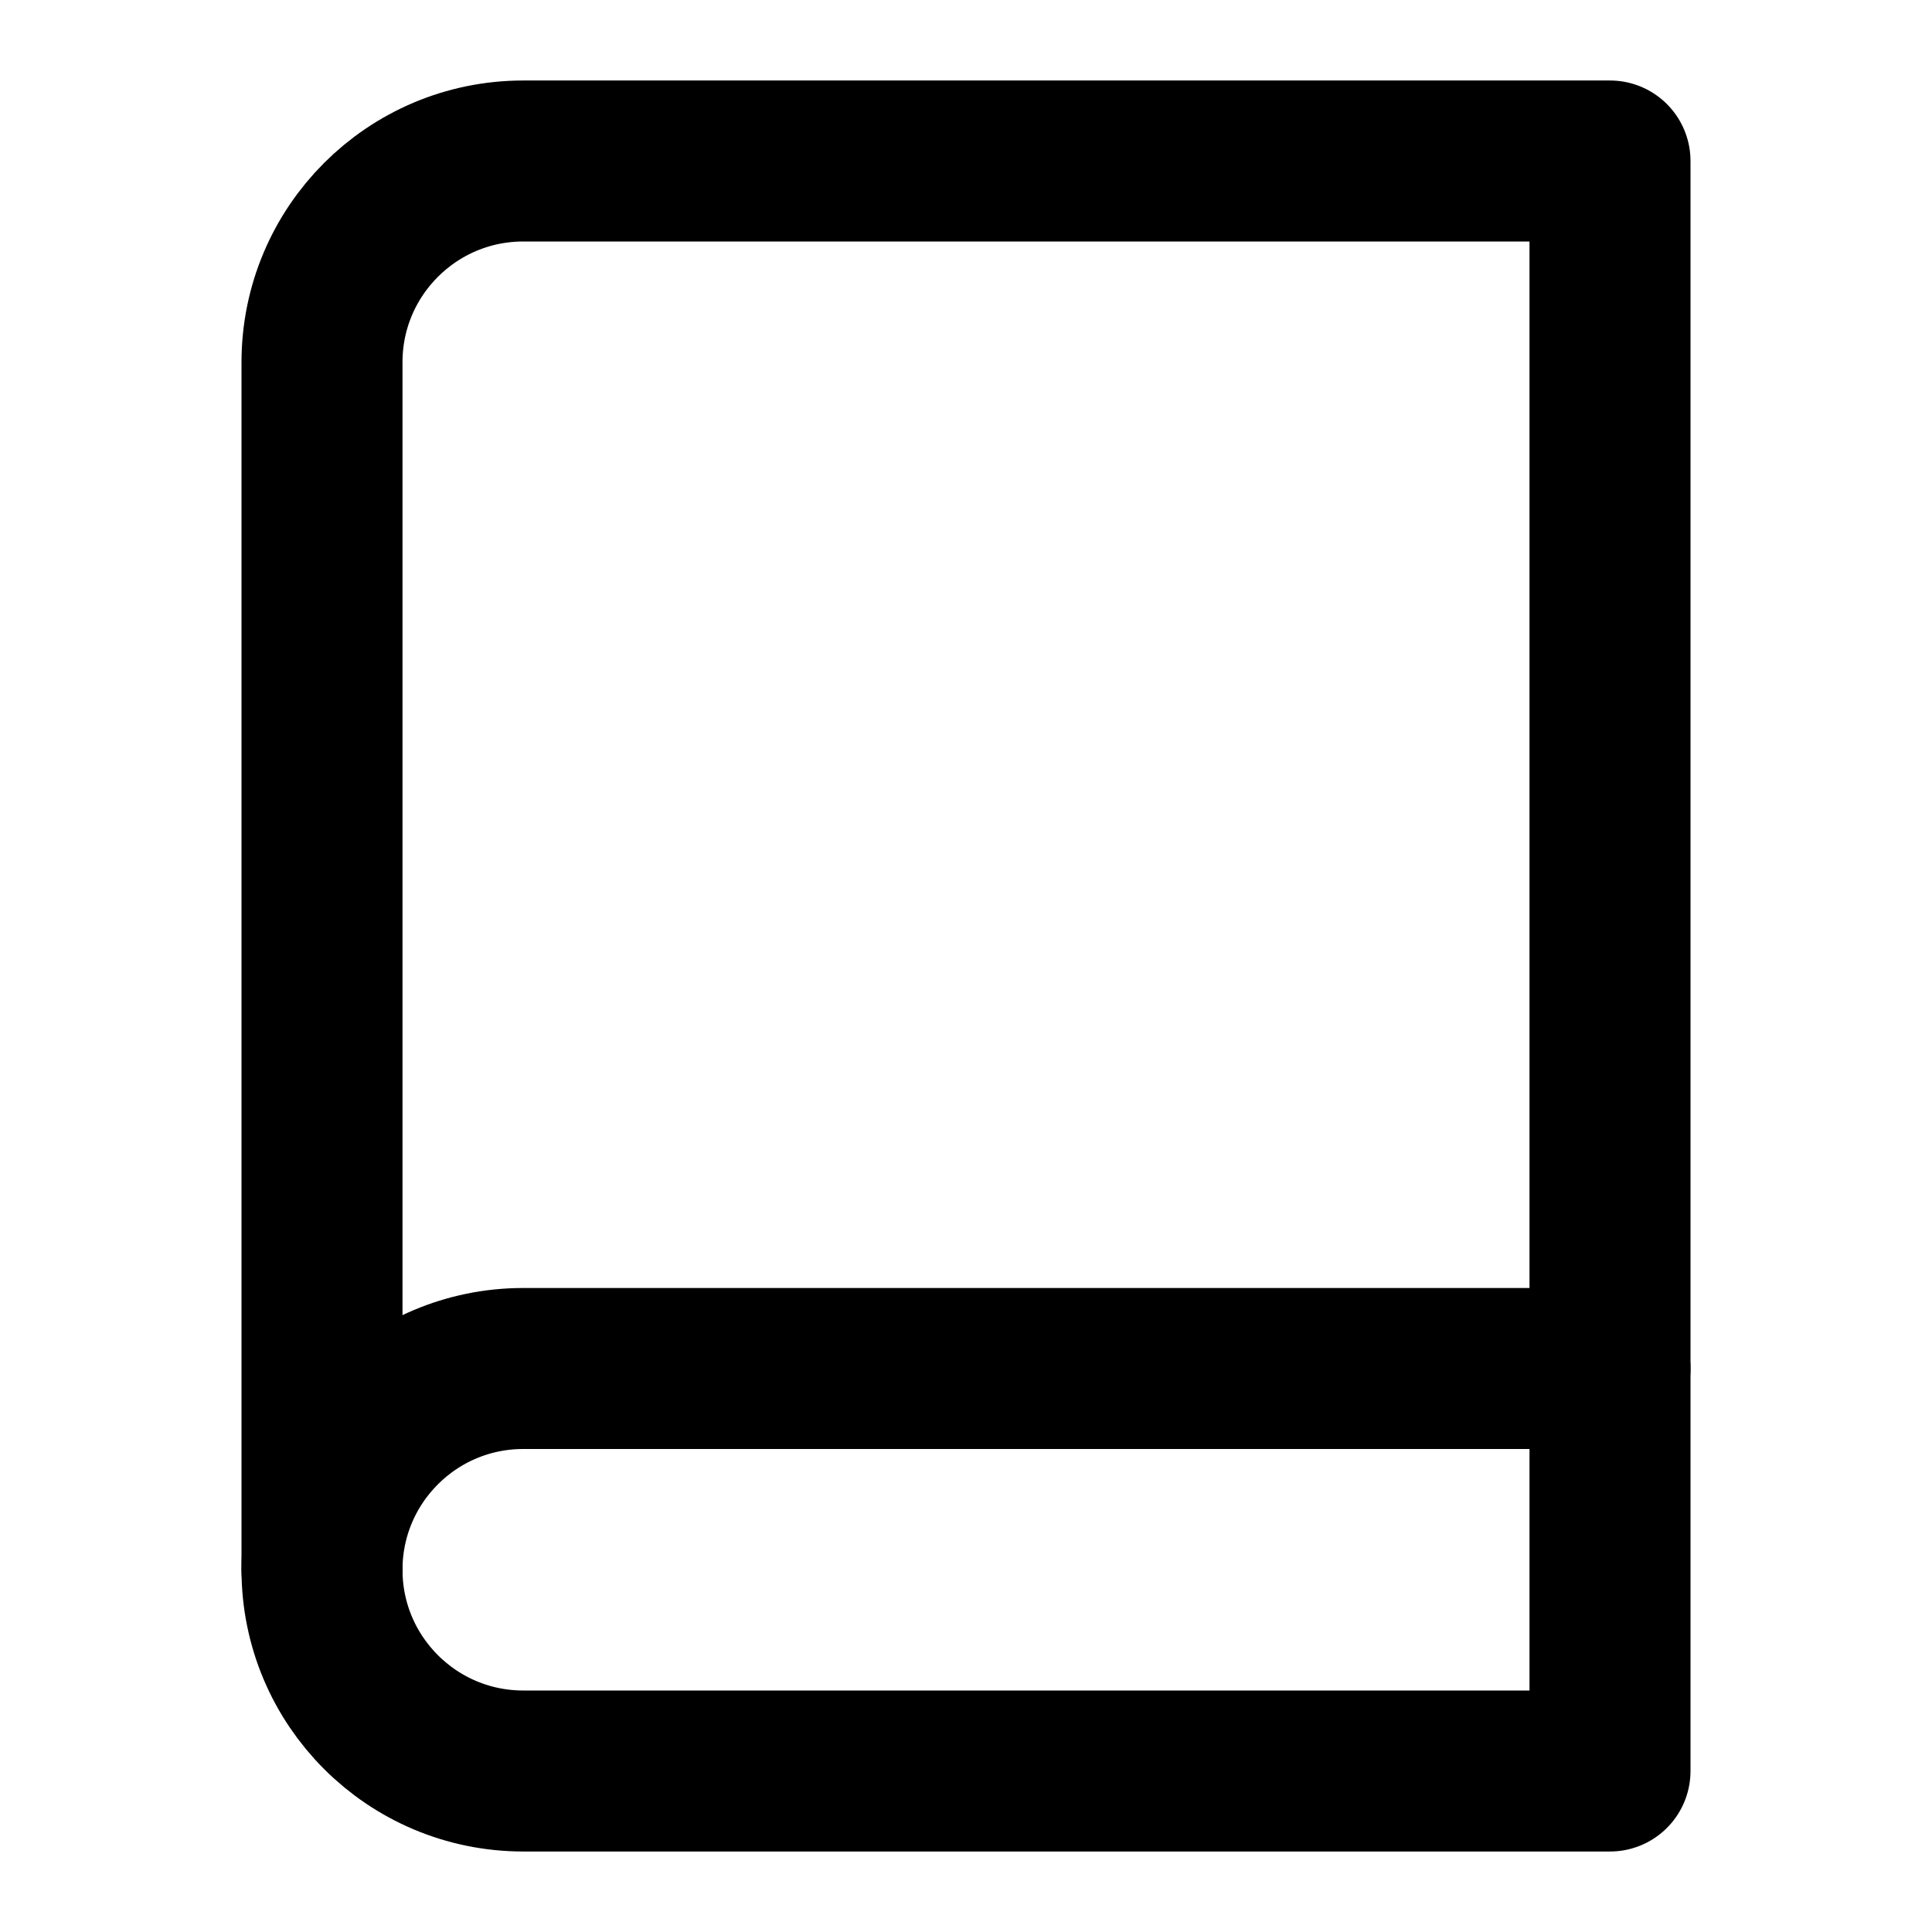
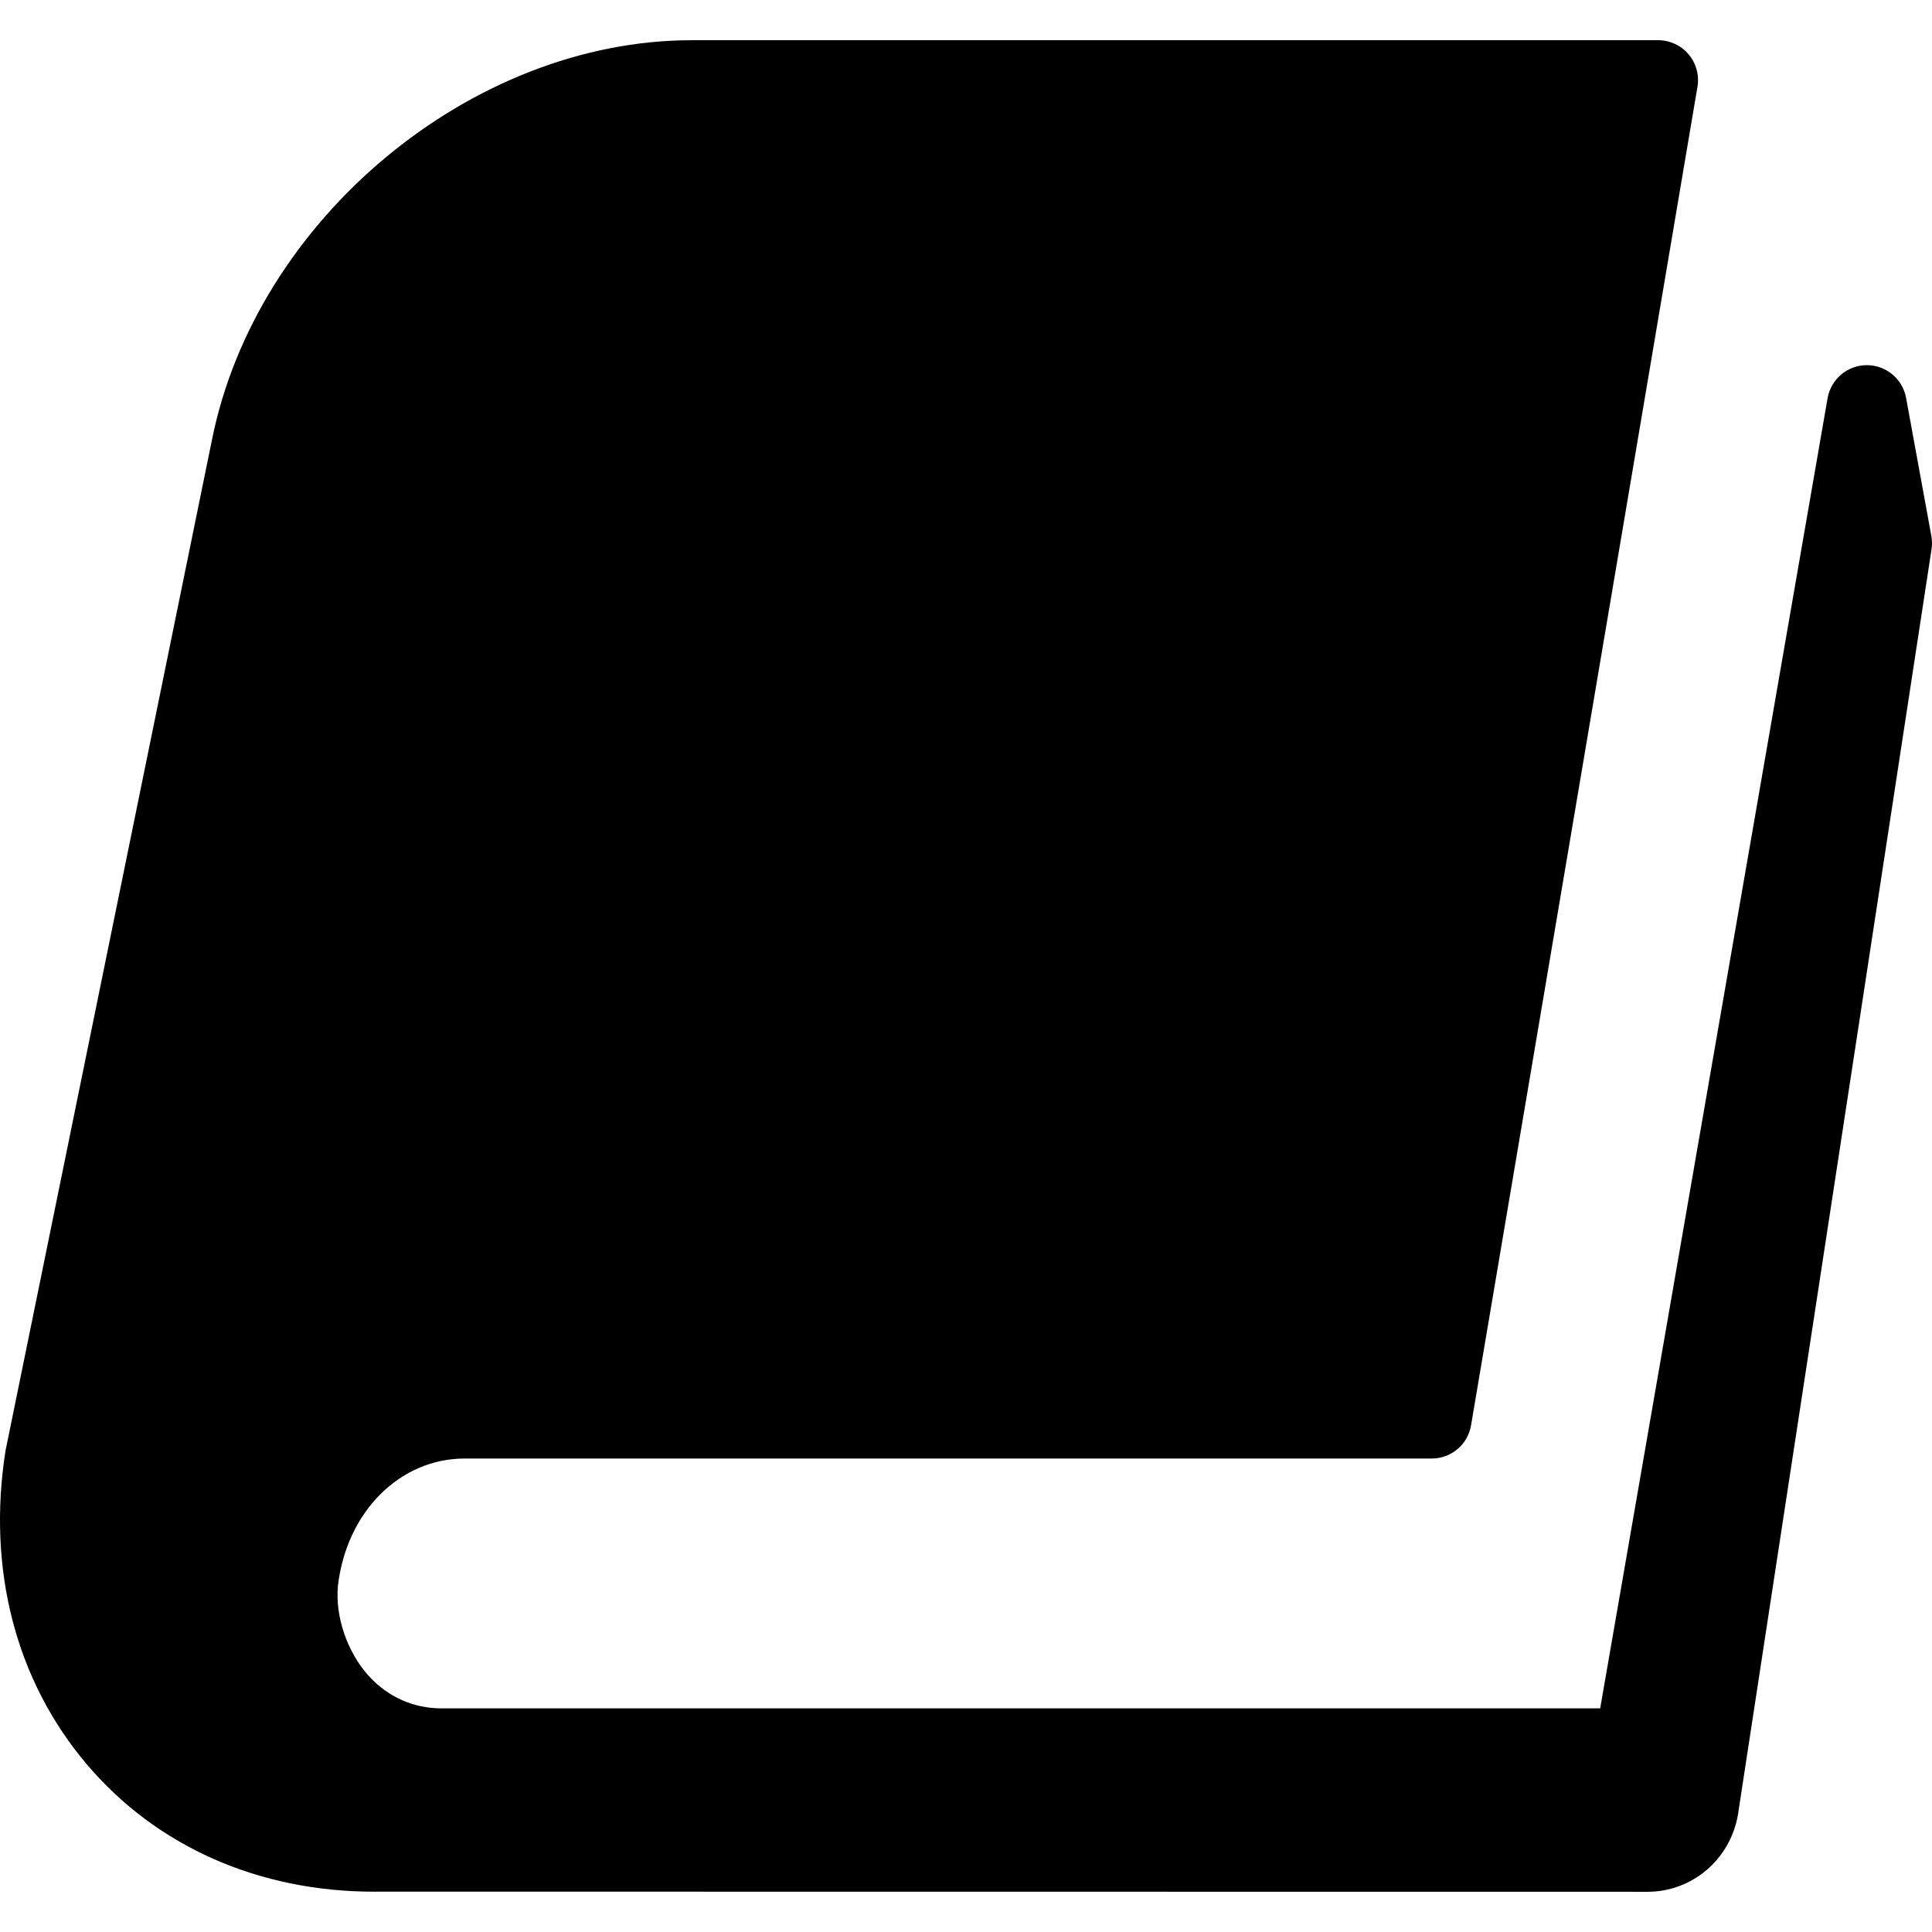
- <svg xmlns="http://www.w3.org/2000/svg" width="24" height="24" viewBox="0 0 24 24" fill="none" stroke="currentColor" stroke-width="2" stroke-linecap="round" stroke-linejoin="round" class="feather feather-book">
-   <path d="M4 19.5A2.5 2.5 0 0 1 6.5 17H20" />
-   <path d="M6.5 2H20v20H6.5A2.5 2.5 0 0 1 4 19.5v-15A2.5 2.5 0 0 1 6.5 2z" />
+ <svg xmlns="http://www.w3.org/2000/svg" version="1.1" id="Capa_1" x="0px" y="0px" width="96.916px" height="96.916px" viewBox="0 0 96.916 96.916" style="enable-background:new 0 0 96.916 96.916;" xml:space="preserve">
+   <g>
+     <path d="M96.884,26.89l-1.268-6.931c-0.174-0.951-1.002-1.641-1.967-1.641c-0.004,0-0.006,0-0.01,0   c-0.97,0.004-1.795,0.703-1.961,1.658L80.271,85.696l-58.135,0.002c-1.393,0-2.682-0.576-3.633-1.621   c-1.09-1.201-1.697-2.992-1.551-4.527c0.426-3.699,3.1-6.385,6.354-6.385h48.516c0.975,0,1.809-0.703,1.971-1.666L85.151,4.351   c0.098-0.581-0.064-1.175-0.445-1.625c-0.379-0.45-0.938-0.709-1.526-0.709H34.702c-11.059,0-21.855,8.994-24.068,20.042   L0.276,72.776c-0.932,5.938,0.514,11.52,4.072,15.721c3.494,4.125,8.617,6.397,14.426,6.397l0.926-0.003   c0.018,0,0.035,0.001,0.055,0.001c3.094,0.003,62.265,0.007,62.882,0.007c2.239,0,4.147-1.604,4.543-3.857l9.713-63.492   C96.928,27.332,96.923,27.107,96.884,26.89z" />
+   </g>
+   <g>
+ </g>
+   <g>
+ </g>
+   <g>
+ </g>
+   <g>
+ </g>
+   <g>
+ </g>
+   <g>
+ </g>
+   <g>
+ </g>
+   <g>
+ </g>
+   <g>
+ </g>
+   <g>
+ </g>
+   <g>
+ </g>
+   <g>
+ </g>
+   <g>
+ </g>
+   <g>
+ </g>
+   <g>
+ </g>
</svg>
